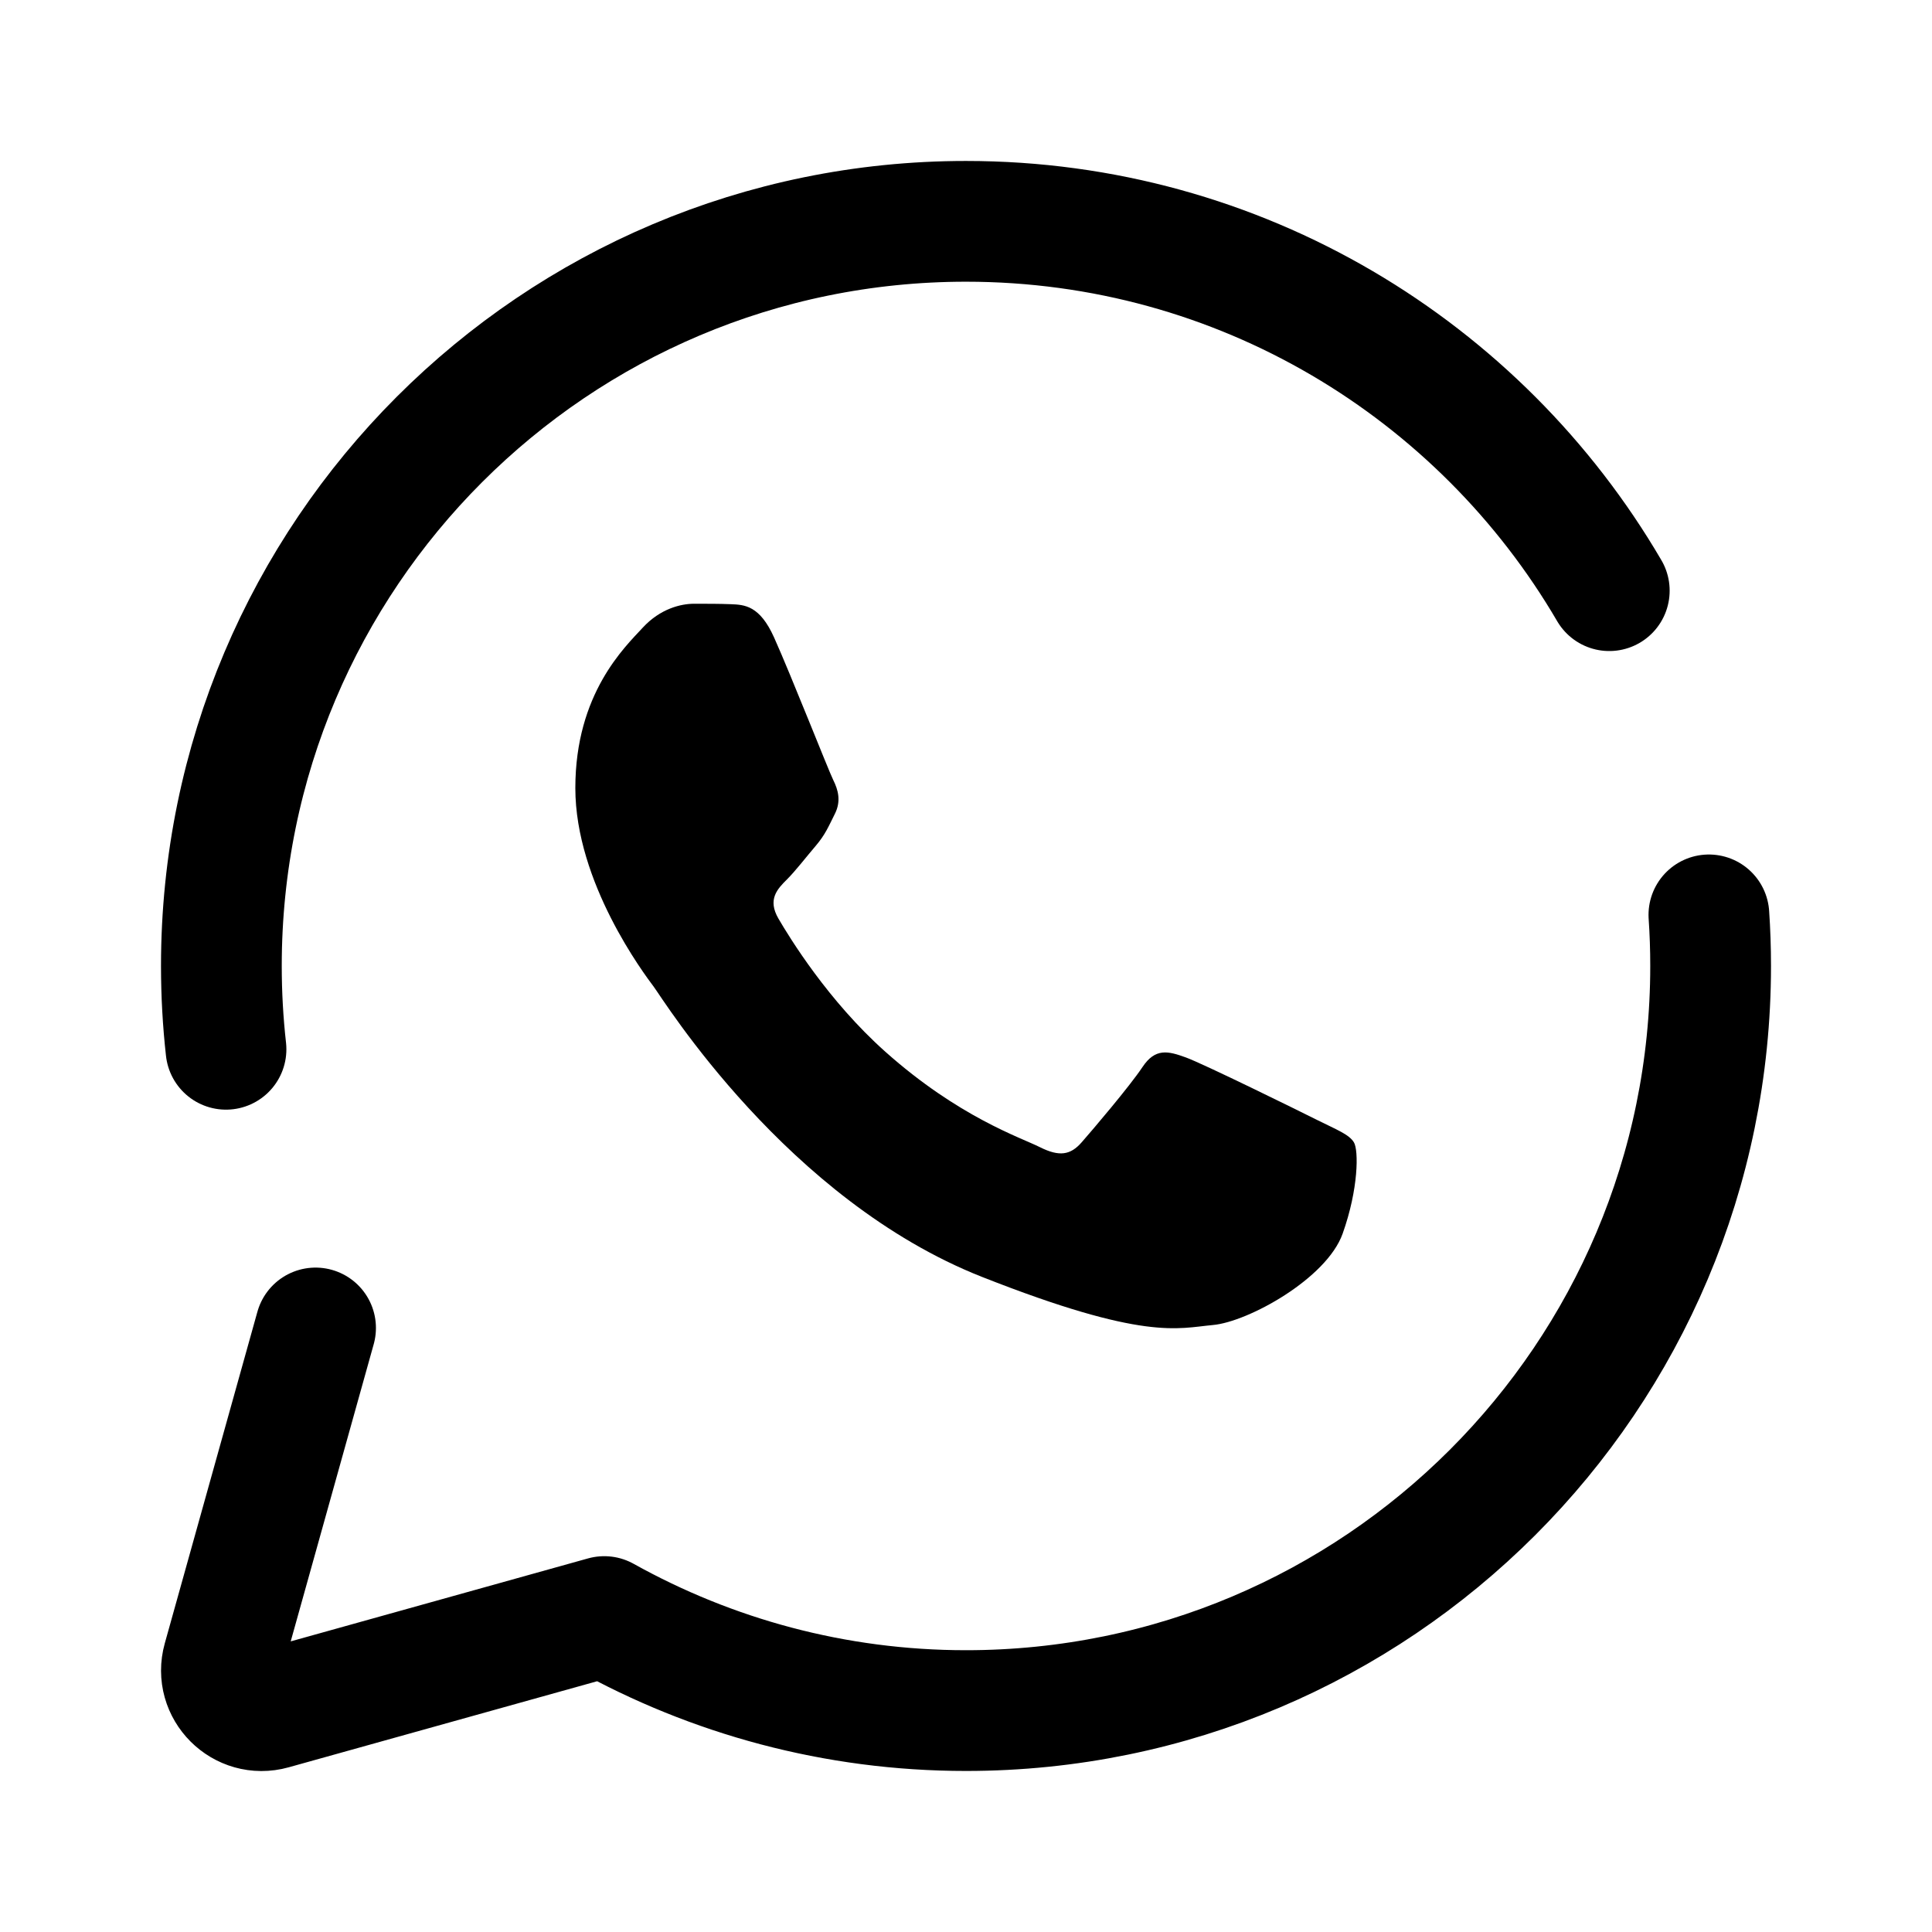
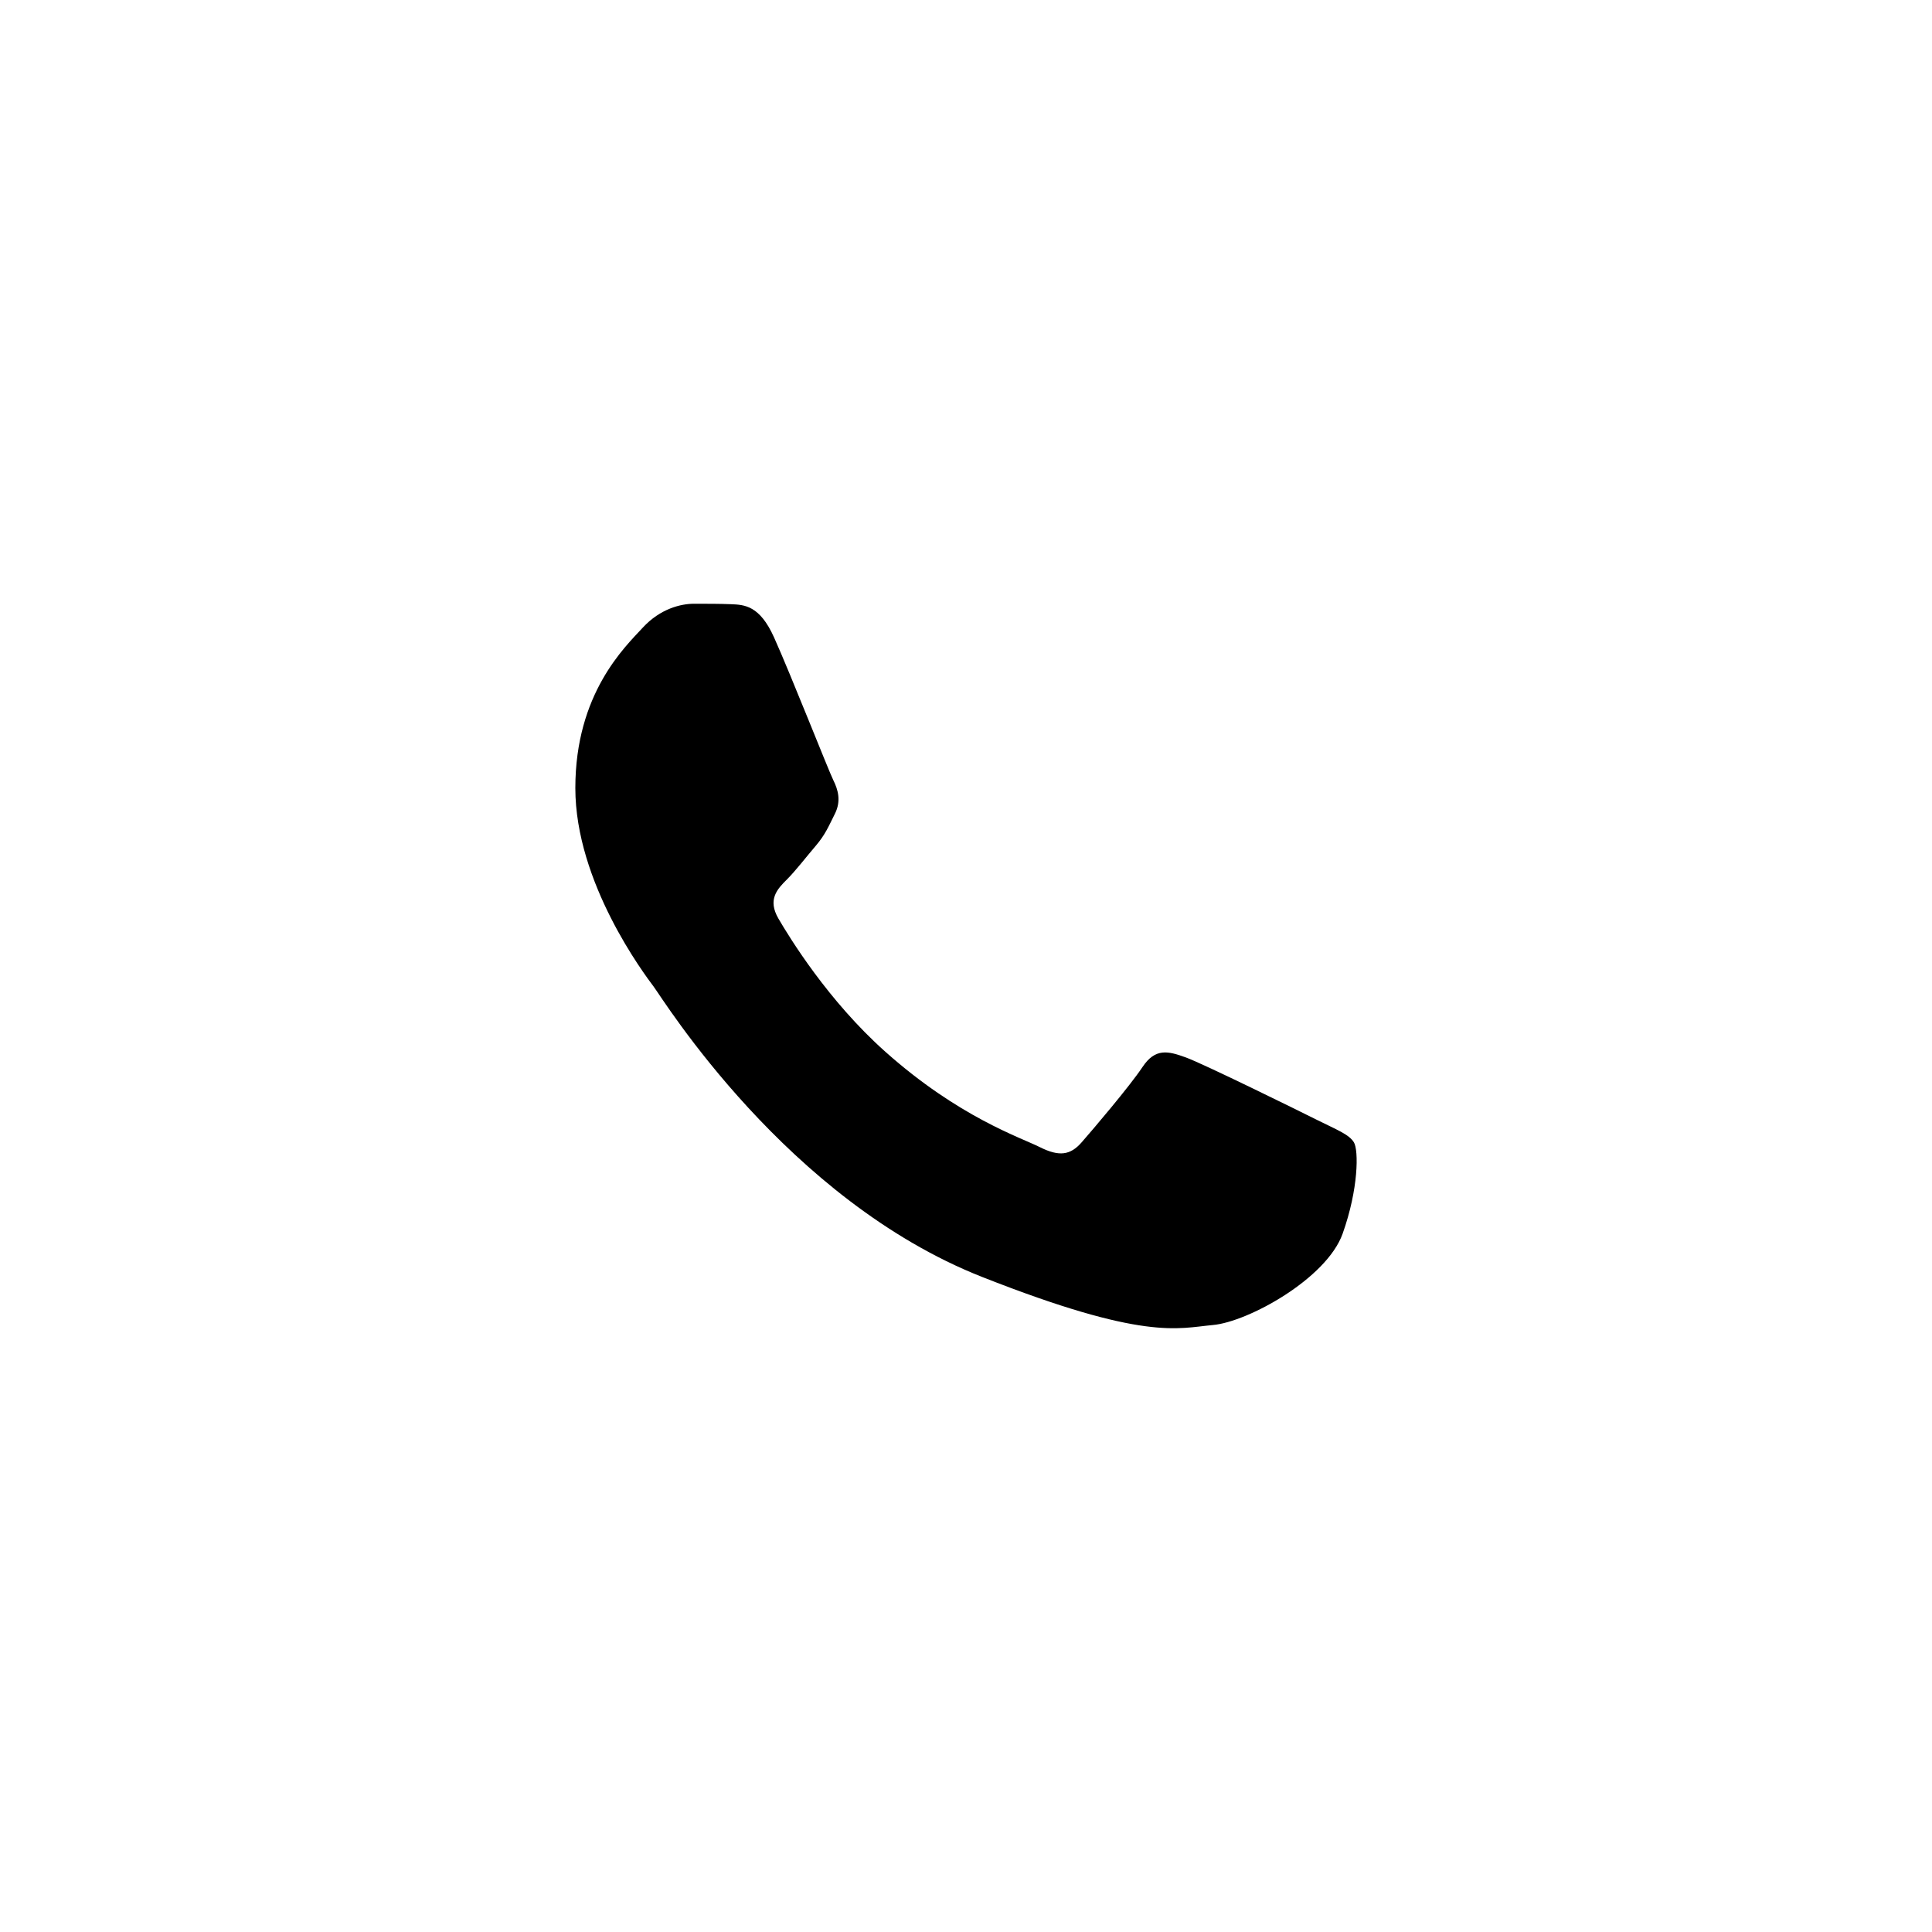
<svg xmlns="http://www.w3.org/2000/svg" version="1.1" id="Layer_1" x="0px" y="0px" viewBox="0 0 48 48" style="enable-background:new 0 0 48 48;" xml:space="preserve">
-   <path style="fill:none;stroke:#000000;stroke-width:3;stroke-linecap:round;stroke-linejoin:round;" d="M39.982,14.675  C36.773,9.186,30.817,5.499,24,5.499c-10.217,0-18.5,8.283-18.5,18.5c0,0.7,0.039,1.39,0.115,2.07" />
-   <path style="fill:none;stroke:#000000;stroke-width:3;stroke-linecap:round;stroke-linejoin:round;" d="M7.84,32.993l-2.301,8.238  c-0.21,0.75,0.481,1.442,1.232,1.232l8.242-2.3c2.662,1.483,5.724,2.336,8.987,2.336c10.217,0,18.5-8.283,18.5-18.5  c0-0.427-0.014-0.85-0.043-1.269" />
+   <path style="fill:none;stroke-rule:evenodd;stroke-width:3;stroke-linecap:round;stroke-linejoin:round;" d="M39.982,14.675  C36.773,9.186,30.817,5.499,24,5.499c-10.217,0-18.5,8.283-18.5,18.5c0,0.7,0.039,1.39,0.115,2.07" />
+   <path style="fill:none;stroke-rule:evenodd;stroke-width:3;stroke-linecap:round;stroke-linejoin:round;" d="M7.84,32.993l-2.301,8.238  c-0.21,0.75,0.481,1.442,1.232,1.232l8.242-2.3c2.662,1.483,5.724,2.336,8.987,2.336c10.217,0,18.5-8.283,18.5-18.5  c0-0.427-0.014-0.85-0.043-1.269" />
  <path d="M33.357,30.651c-0.398,1.116-2.348,2.191-3.224,2.269c-0.876,0.08-1.697,0.396-5.731-1.194  c-4.855-1.914-7.92-6.891-8.158-7.208c-0.239-0.32-1.95-2.589-1.95-4.939s1.234-3.506,1.672-3.982  C16.405,15.119,16.922,15,17.241,15c0.318,0,0.637,0,0.915,0.011c0.341,0.013,0.718,0.031,1.075,0.825  c0.425,0.945,1.353,3.307,1.472,3.546s0.199,0.519,0.04,0.836c-0.159,0.318-0.239,0.517-0.476,0.796  c-0.239,0.279-0.501,0.622-0.716,0.836c-0.239,0.237-0.488,0.498-0.21,0.974c0.279,0.478,1.236,2.042,2.656,3.307  c1.826,1.627,3.362,2.13,3.841,2.371c0.478,0.239,0.756,0.199,1.035-0.121c0.279-0.318,1.194-1.393,1.512-1.871  s0.637-0.398,1.075-0.239c0.438,0.159,2.786,1.315,3.263,1.554c0.478,0.239,0.796,0.358,0.915,0.557  C33.755,28.579,33.755,29.535,33.357,30.651z" />
</svg>
